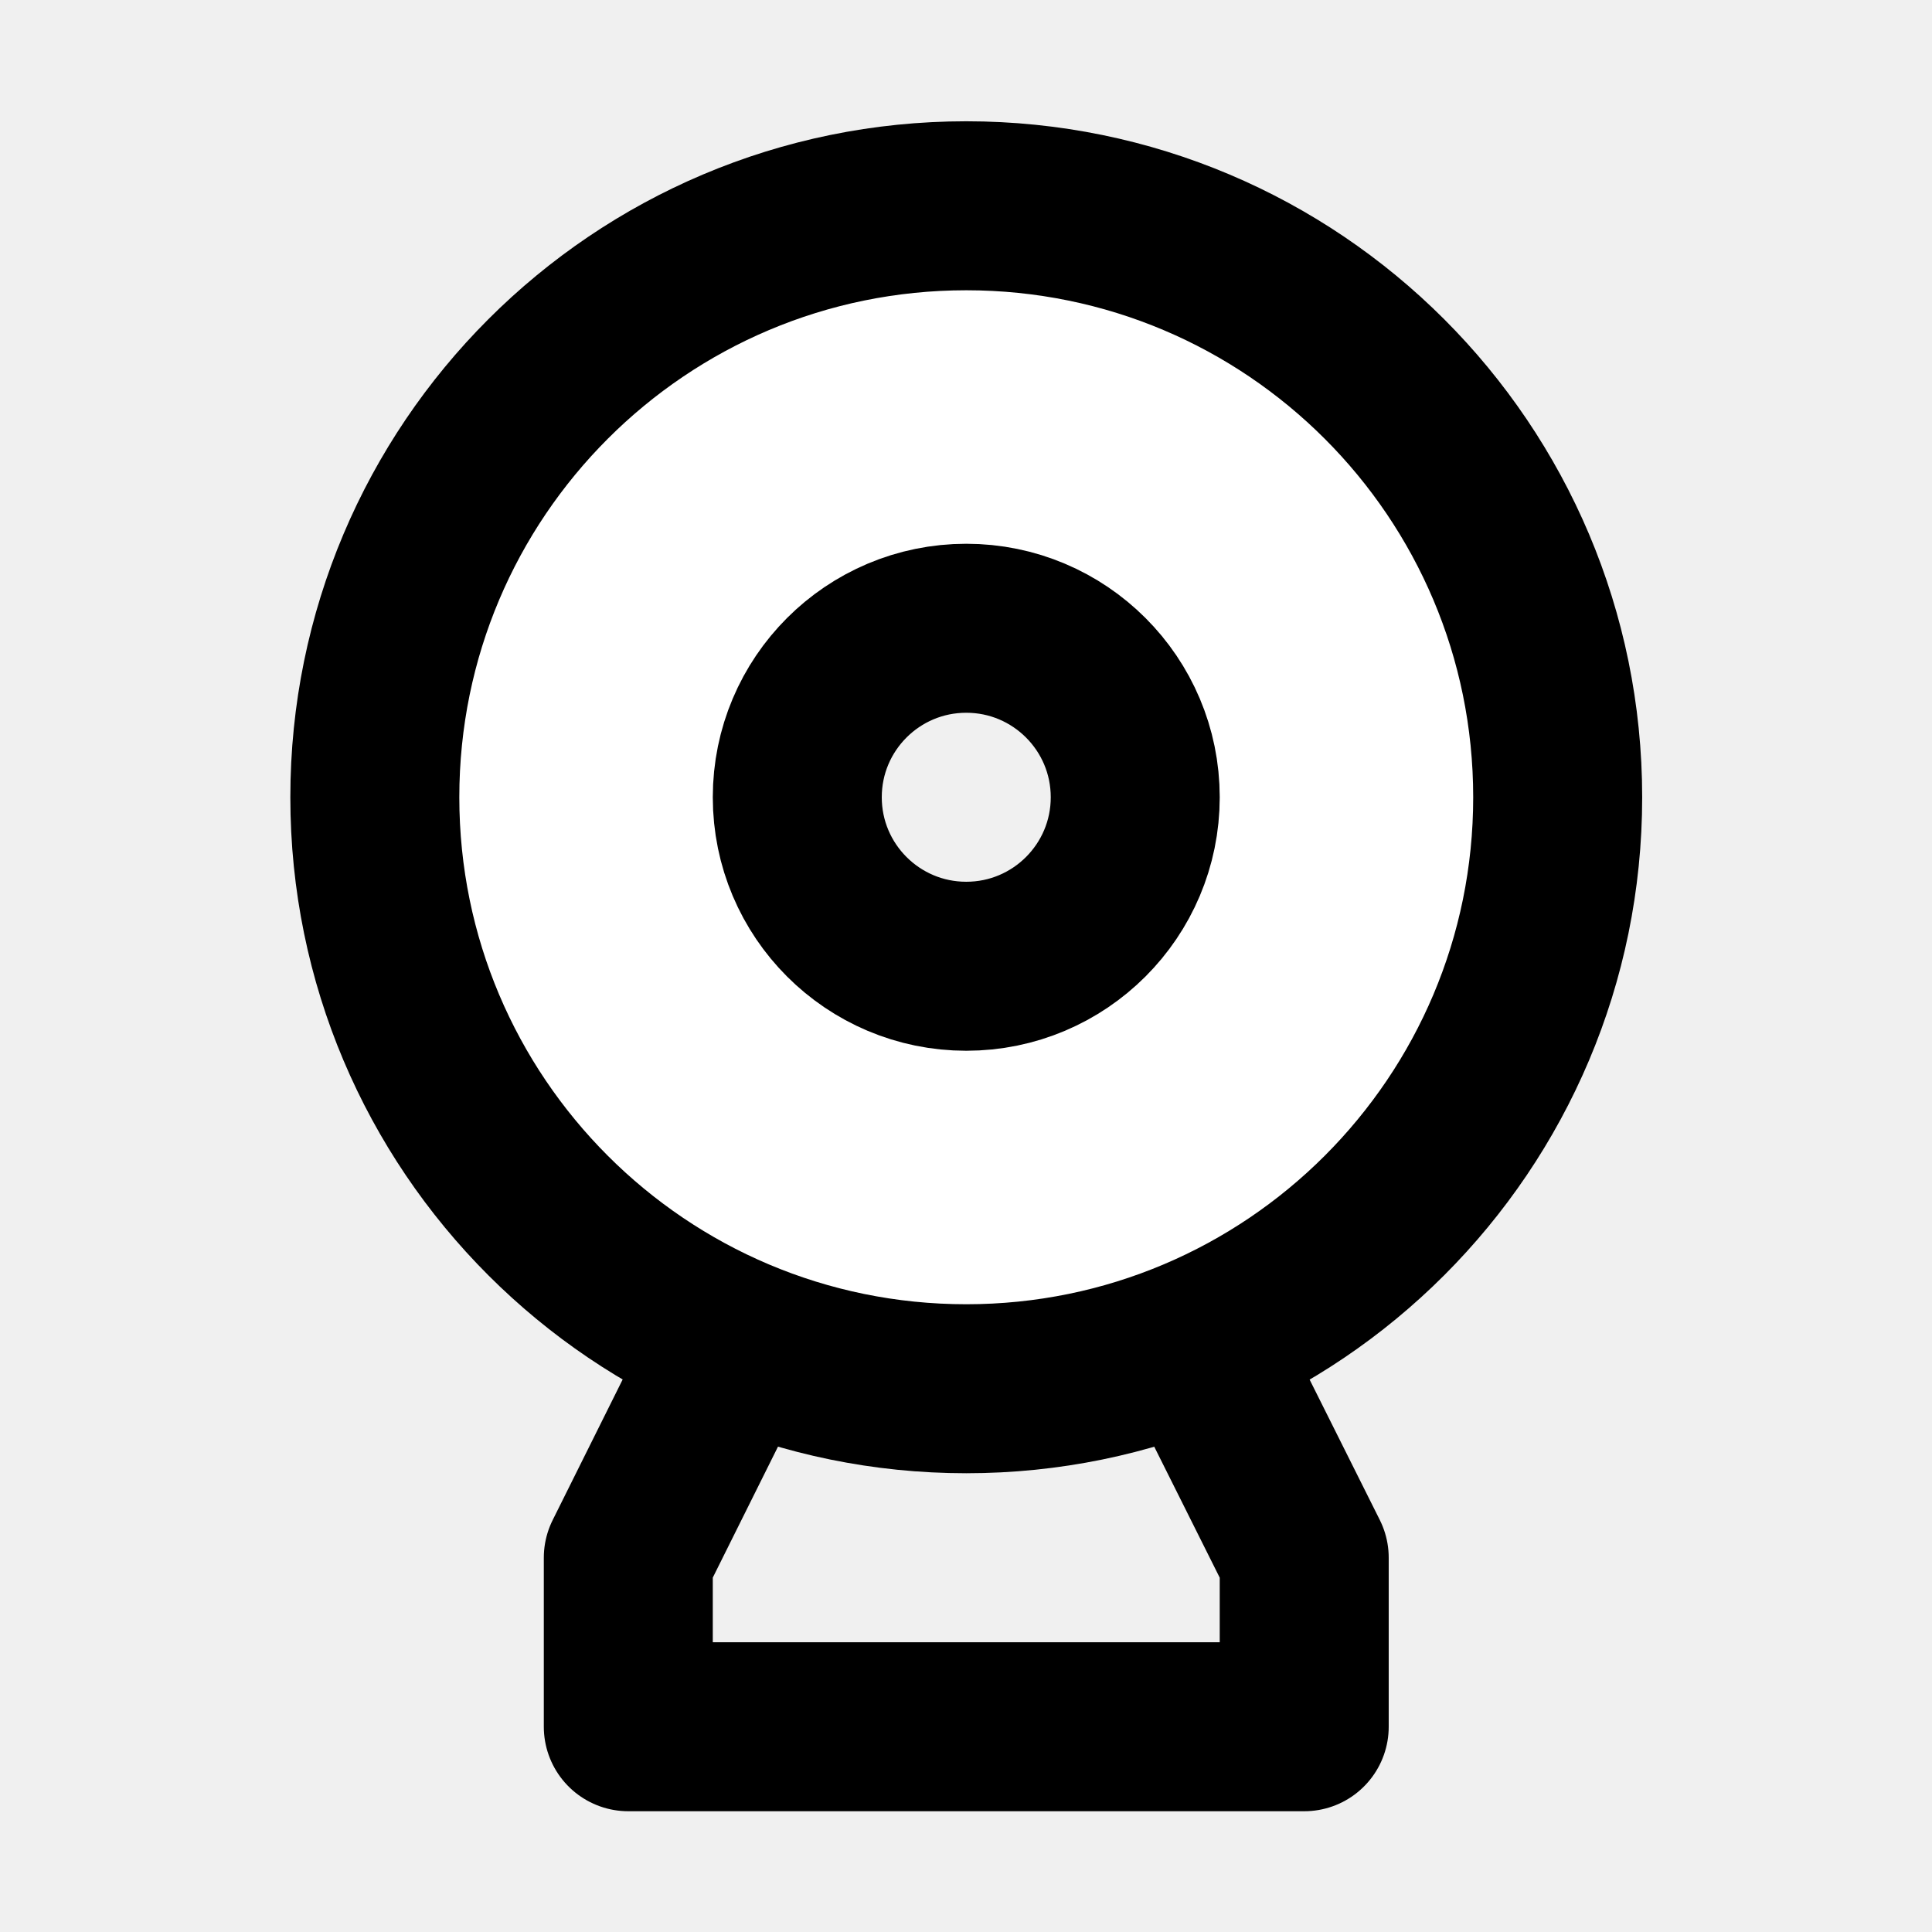
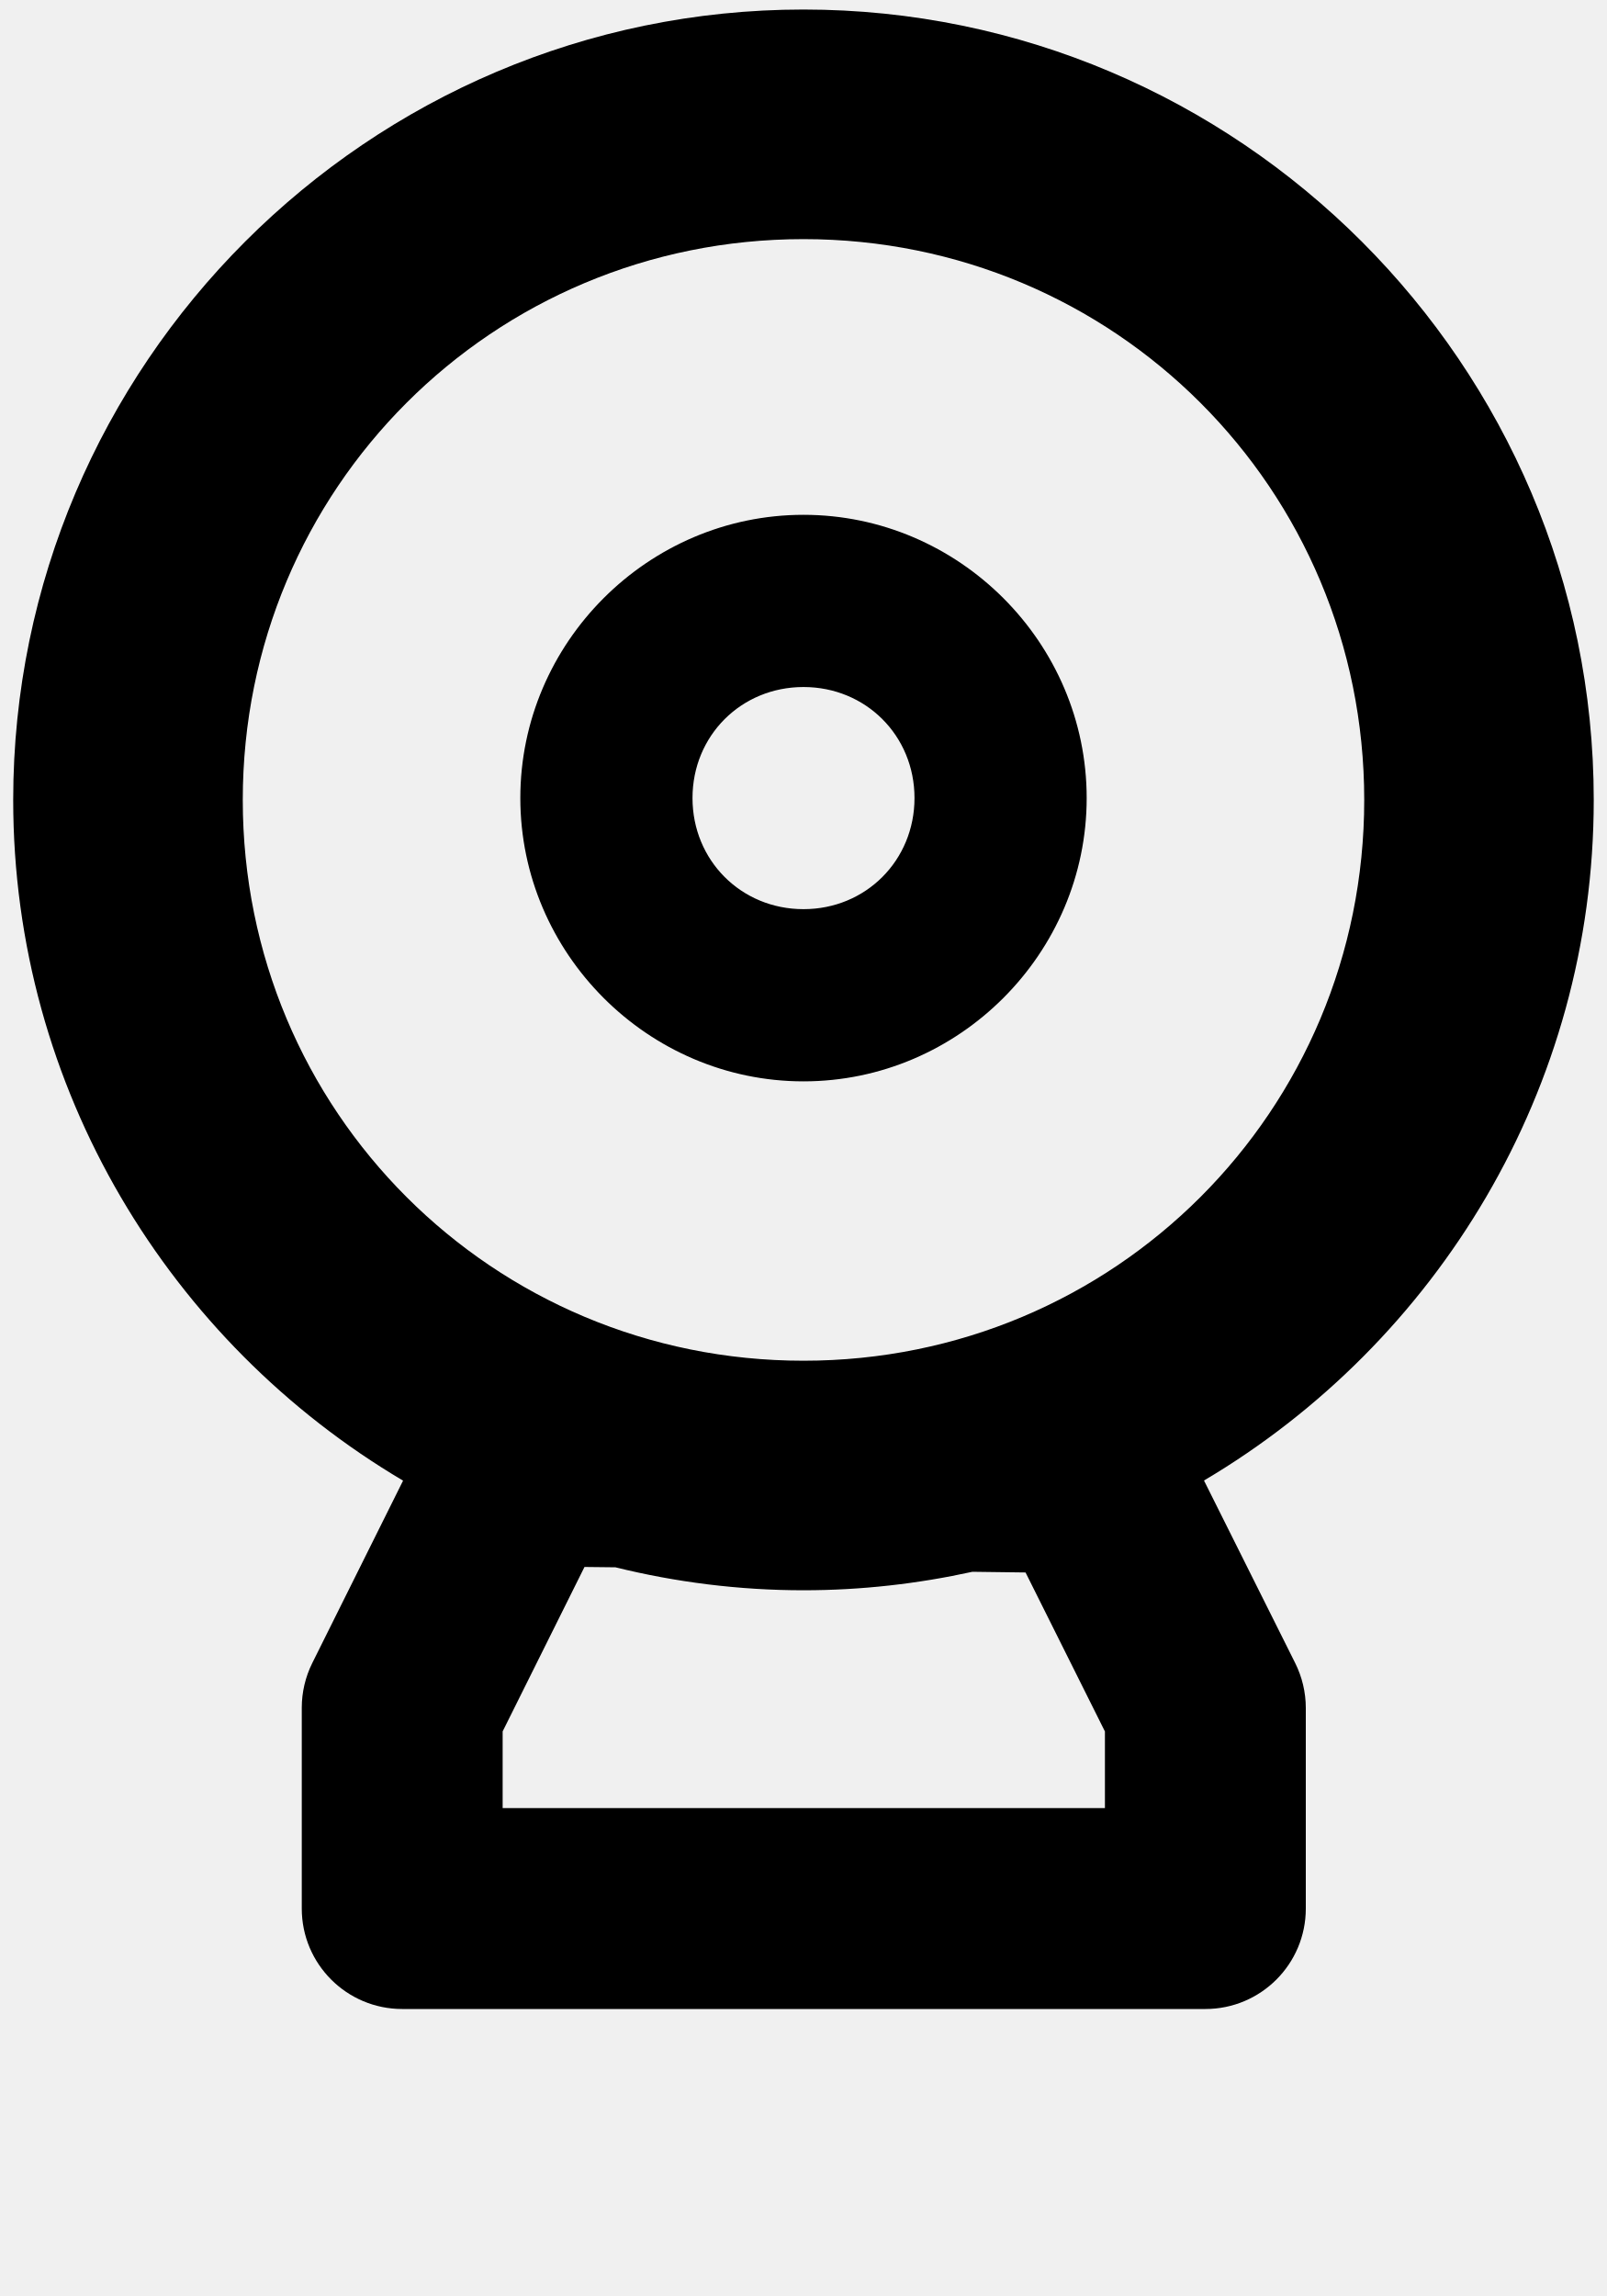
- <svg xmlns="http://www.w3.org/2000/svg" width="40" height="40" class="icon flat-line" data-name="Flat Line">
-   <path d="M12 3a7 7 0 1 0 7 7 7 7 0 0 0-7-7m0 9a2 2 0 1 1 2-2 2 2 0 0 1-2 2" style="fill:#fff;stroke-width:2" transform="matrix(1.74928 0 0 1.74944 -.986 -.988)" />
-   <path d="M9.2 16.59 8 19v2h8v-2l-1.17-2.34" style="fill:none;stroke:#000;stroke-width:2;stroke-linecap:round;stroke-linejoin:round" transform="matrix(1.74928 0 0 1.74944 -.986 -.988)" />
-   <path d="M14 10a2 2 0 1 1-2-2 2 2 0 0 1 2 2m5 0a7 7 0 1 0-7 7 7 7 0 0 0 7-7" data-name="primary" style="fill:none;stroke:#000;stroke-width:2;stroke-linecap:round;stroke-linejoin:round" transform="matrix(1.74928 0 0 1.74944 -.986 -.988)" />
+ <svg xmlns="http://www.w3.org/2000/svg" width="28" height="40" class="icon flat-line" data-name="Flat Line" version="1.1" id="svg3">
+   <defs id="defs3" />
+   <path id="path2" style="color:#000000;fill:#000000;stroke-linecap:round;stroke-linejoin:round;-inkscape-stroke:none" d="m 14,0.166 c -7.581,0 -13.77,6.189 -13.77,13.77 0,5.038 2.735,9.459 6.793,11.859 L 5.441,28.973 A 1.75,1.75 0 0 0 5.258,29.752 V 33.25 a 1.75,1.75 0 0 0 1.75,1.75 H 21.002 a 1.75,1.75 0 0 0 1.75,-1.75 v -3.498 a 1.75,1.75 0 0 0 -0.186,-0.781 l -1.588,-3.178 c 4.057,-2.401 6.791,-6.821 6.791,-11.857 0,-7.581 -6.189,-13.77 -13.77,-13.77 z m 0,4 c 5.419,0 9.77,4.35 9.77,9.77 0,5.419 -4.35,9.77 -9.77,9.77 -5.419,0 -9.77,-4.35 -9.77,-9.77 0,-5.419 4.35,-9.77 9.77,-9.77 z m 0,4.803 c -2.707,0 -4.934,2.226 -4.934,4.934 0,2.707 2.226,4.936 4.934,4.936 2.707,0 4.934,-2.228 4.934,-4.936 0,-2.707 -2.226,-4.934 -4.934,-4.934 z m 0,3 c 1.086,0 1.934,0.848 1.934,1.934 0,1.086 -0.848,1.936 -1.934,1.936 -1.086,0 -1.934,-0.849 -1.934,-1.936 0,-1.086 0.848,-1.934 1.934,-1.934 z m -3.816,15.33 0.539,0.006 c 1.051,0.259 2.148,0.4 3.277,0.4 1.01,0 1.994,-0.114 2.943,-0.322 l 0.926,0.012 1.383,2.77 V 31.5 H 8.758 v -1.336 z" />
</svg>
